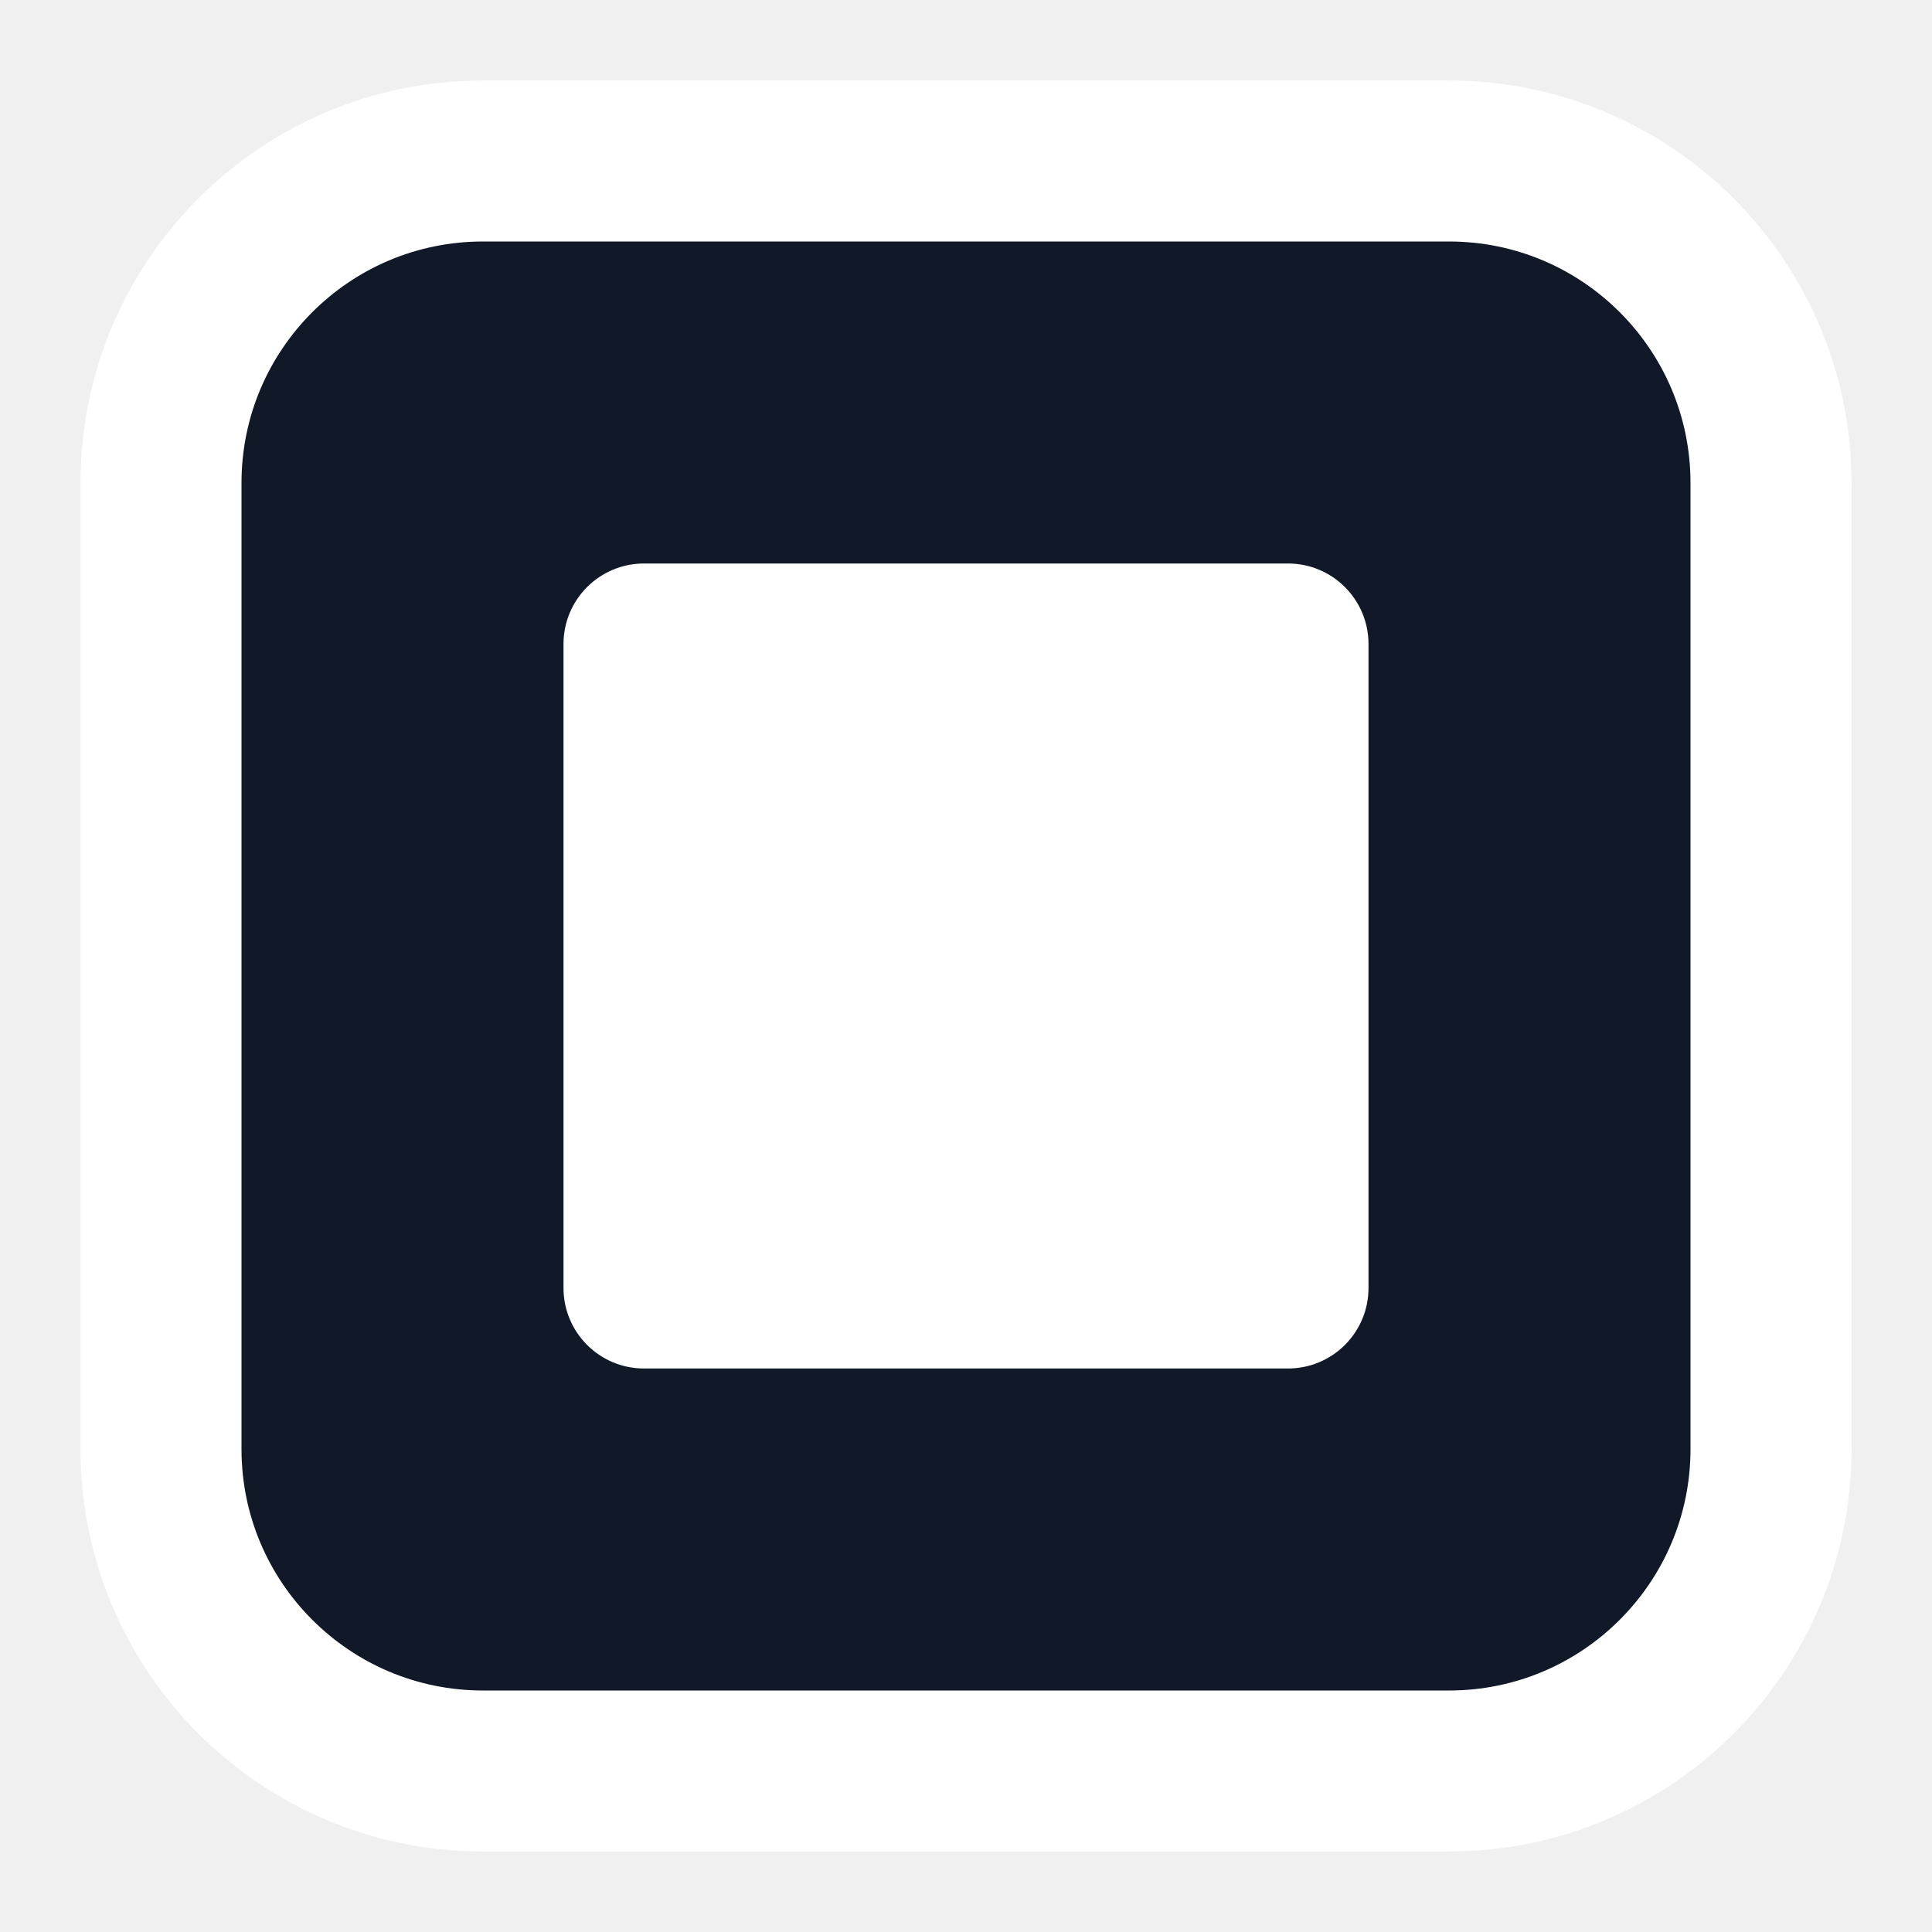
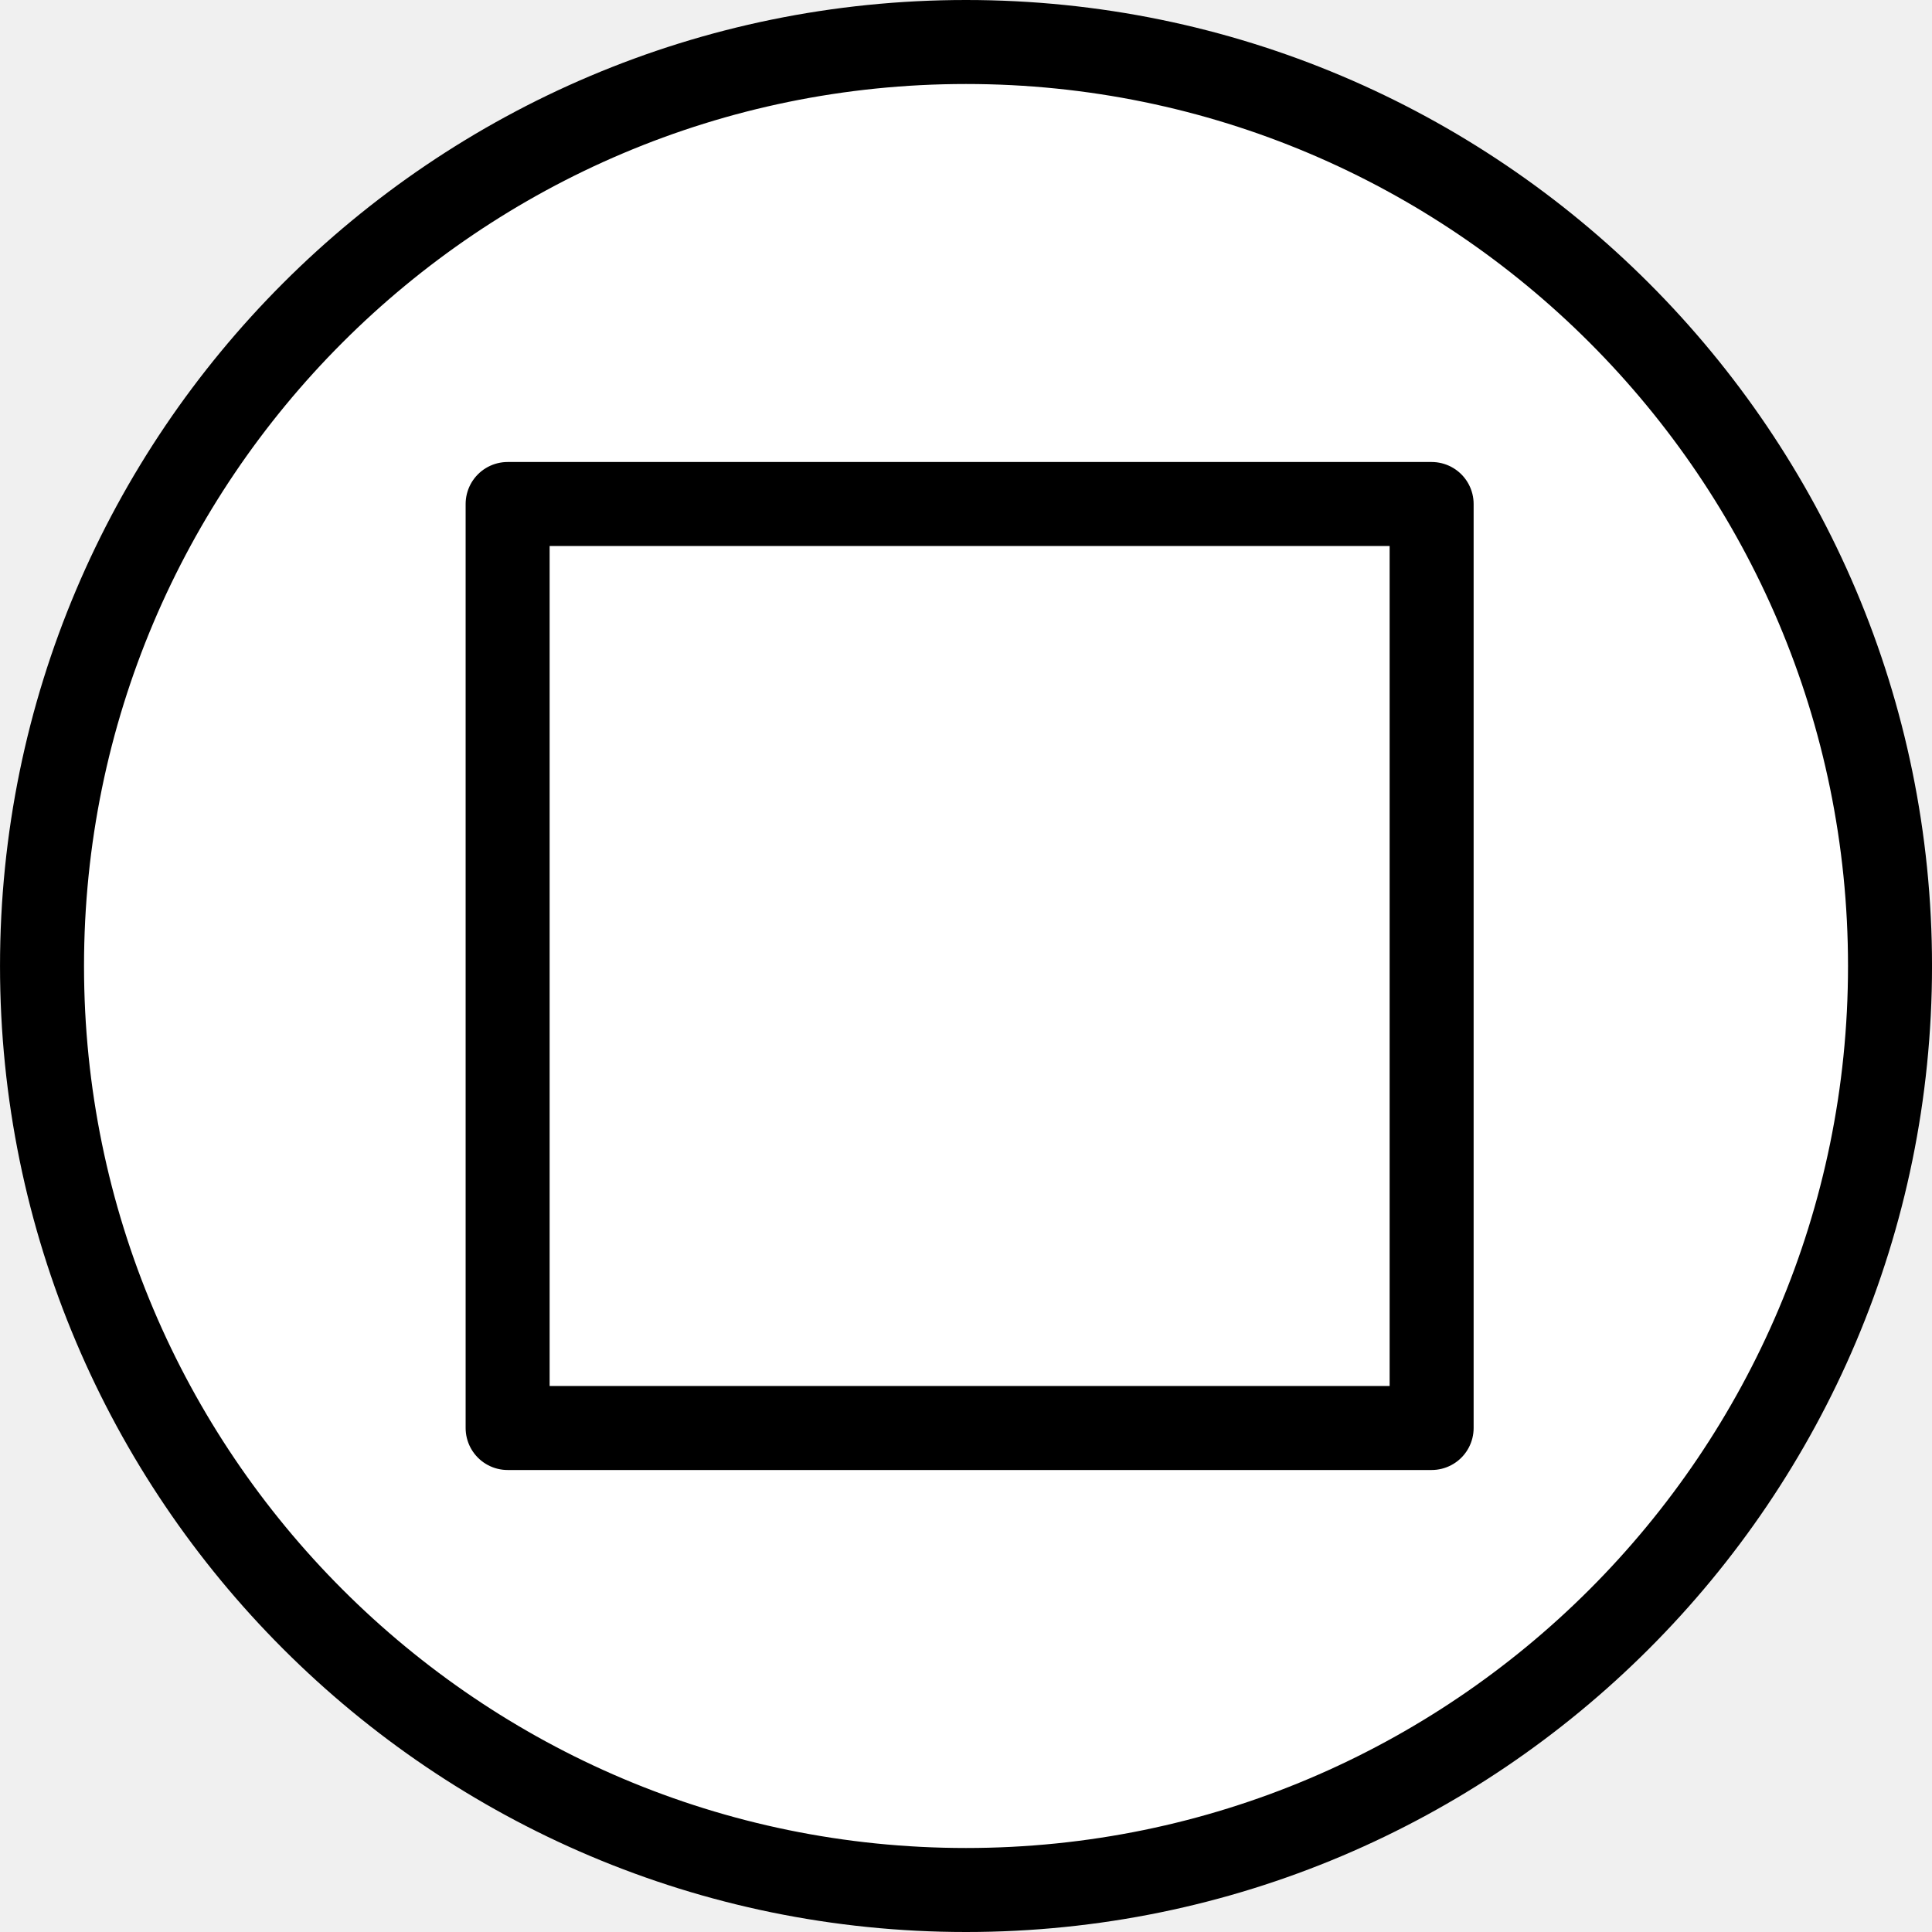
- <svg xmlns="http://www.w3.org/2000/svg" viewBox="0 0 48 48" role="img" aria-label="Stop recording">
-   <rect x="4" y="4" width="40" height="40" rx="8" fill="#111827" stroke="#fff" stroke-width="4" />
-   <rect x="14" y="14" width="20" height="20" rx="2" fill="#fff" />
+ <svg xmlns="http://www.w3.org/2000/svg" viewBox="0 0 46 46" width="46" height="46">
+   <defs>
+     <clipPath id="artboard-212338245855914395">
+       <rect x="0" y="0" width="50" height="50" />
+     </clipPath>
+   </defs>
+   <g transform="matrix(1,0,0,1,-1.913579,-2)">
+     <rect fill="#0000ff" fill-opacity="0" x="0" y="0" width="50" height="50" />
+     <g clip-path="url(#artboard-212338245855914395)">
+       <g>
+         <path d="M24.914,3 C37.053,3 46.914,12.861 46.914,25 C46.914,37.139 37.053,47 24.914,47 C12.774,47 2.914,37.139 2.914,25 C2.914,12.861 12.774,3 24.914,3 Z" transform="matrix(1,0,0,1,0,0)" fill="#ffffff" stroke-width="2" stroke="#000000" />
+       </g>
+       <g>
+         <path d="M14,14 L36,14 L36,36 L14,36 L14,14 Z" transform="matrix(1,0,0,1,0,0)" fill="none" stroke-width="2" stroke-linejoin="round" stroke="#000000" />
+       </g>
+     </g>
+   </g>
</svg>
